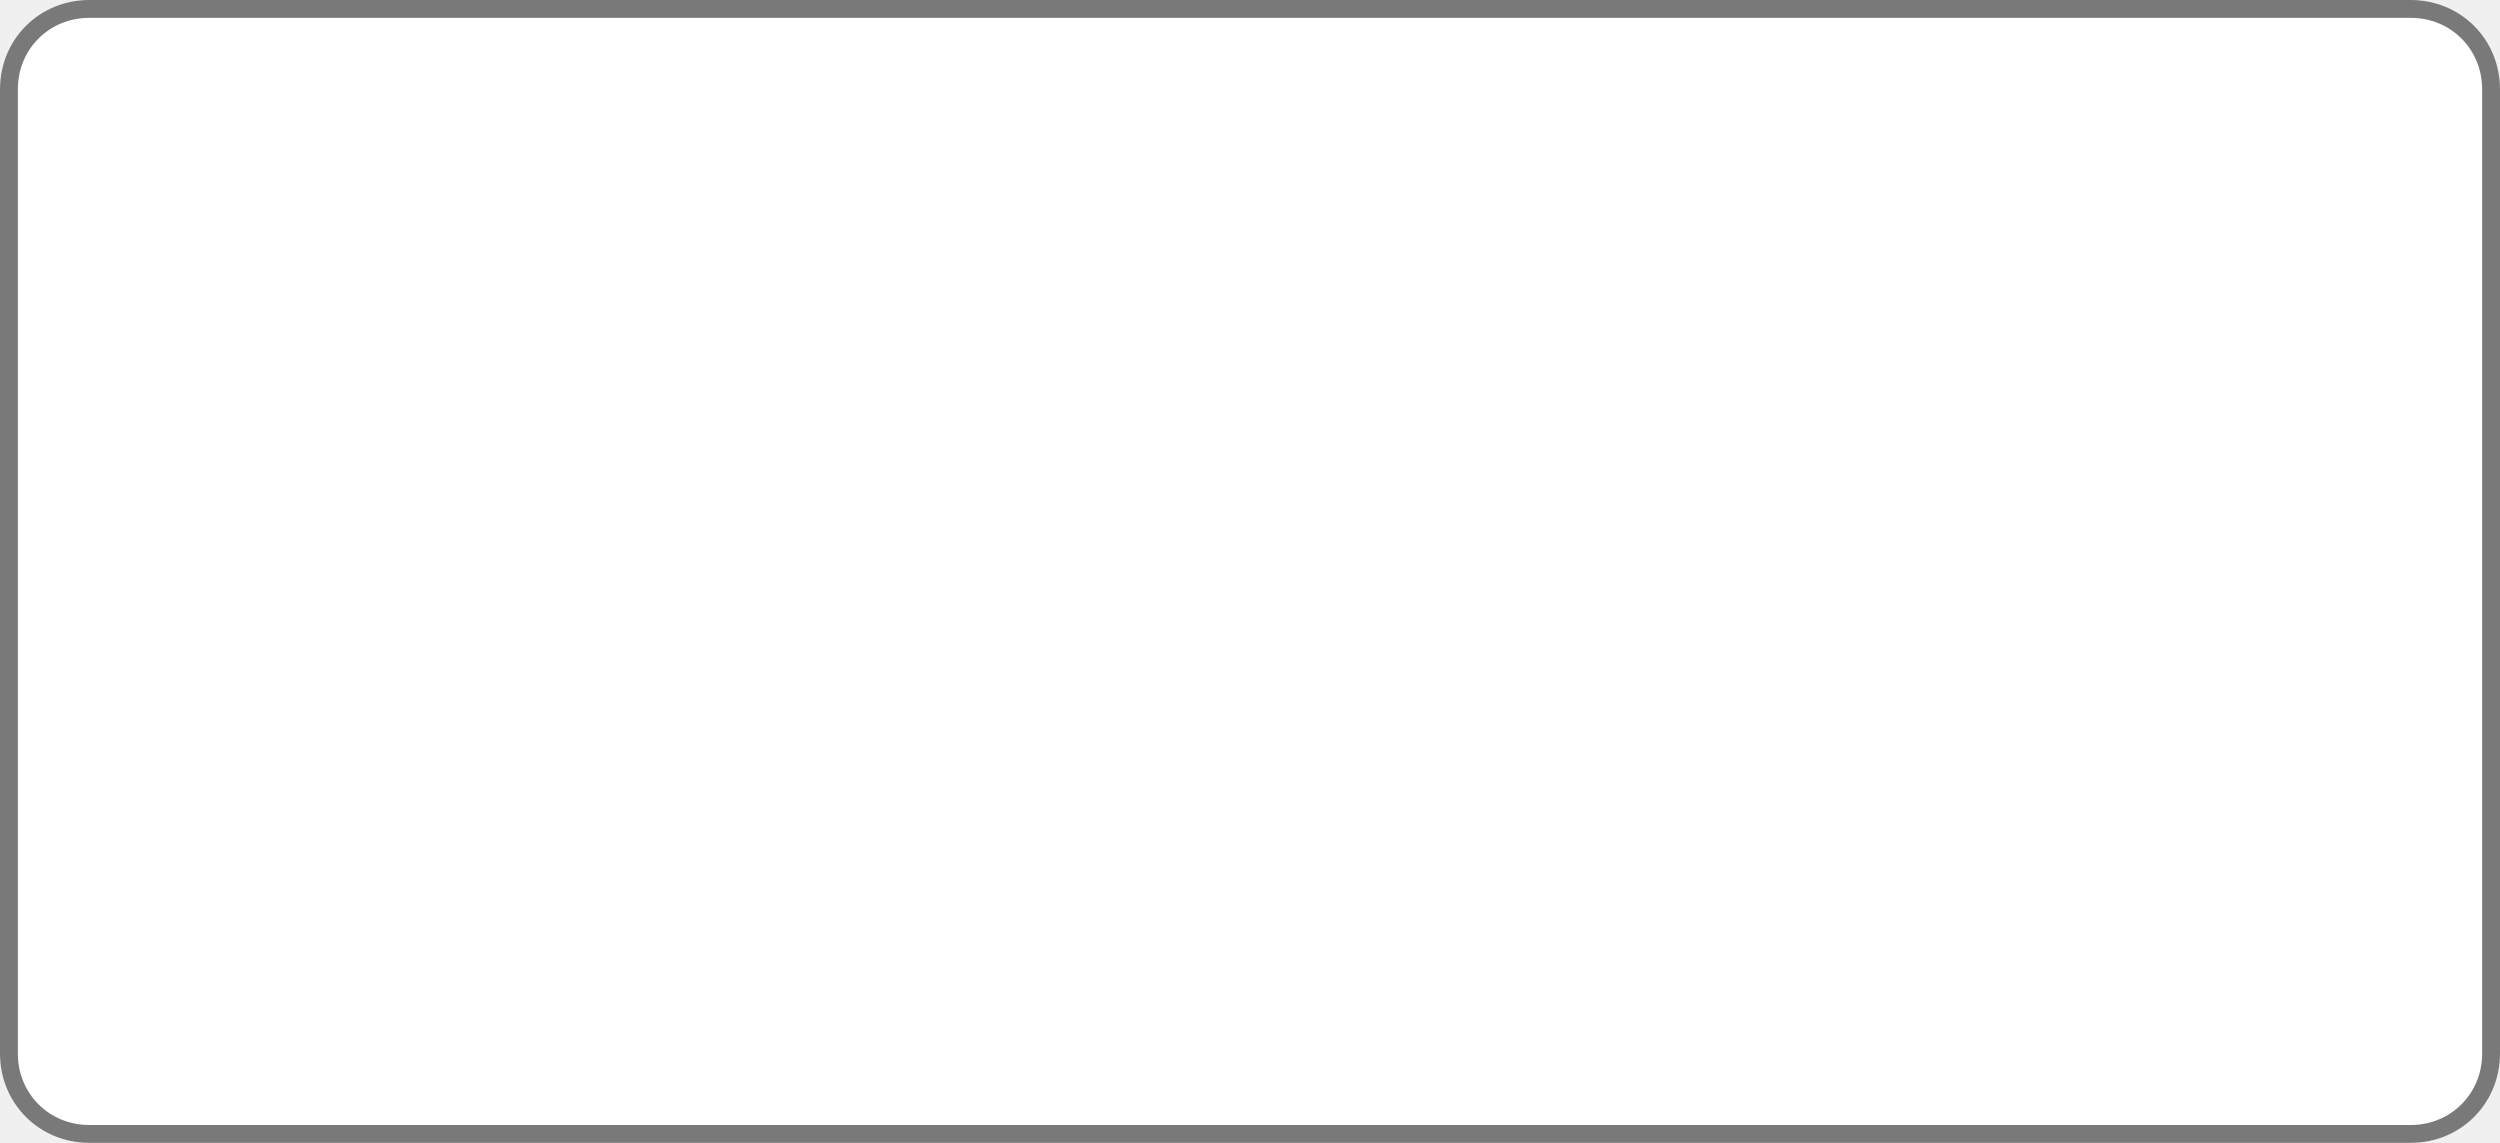
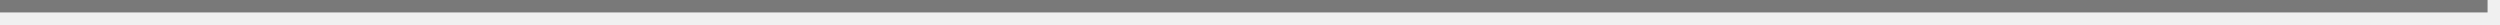
- <svg xmlns="http://www.w3.org/2000/svg" version="1.1" width="140px" height="64px">
-   <defs>
-     <mask fill="white" id="clip64">
-       <path d="M 0 59  L 0 5  C 0 2.2  2.2 0  5 0  L 135 0  C 137.8 0  140 2.2  140 5  L 140 59  C 140 61.8  137.8 64  135 64  L 63.963 64  L 5 64  C 2.2 64  0 61.8  0 59  Z " fill-rule="evenodd" />
-     </mask>
-   </defs>
-   <g transform="matrix(1 0 0 1 -4450 -766 )">
-     <path d="M 0 59  L 0 5  C 0 2.2  2.2 0  5 0  L 135 0  C 137.8 0  140 2.2  140 5  L 140 59  C 140 61.8  137.8 64  135 64  L 63.963 64  L 5 64  C 2.2 64  0 61.8  0 59  Z " fill-rule="nonzero" fill="#ffffff" stroke="none" transform="matrix(1 0 0 1 4450 766 )" />
-     <path d="M 0 59  L 0 5  C 0 2.2  2.2 0  5 0  L 135 0  C 137.8 0  140 2.2  140 5  L 140 59  C 140 61.8  137.8 64  135 64  L 63.963 64  L 5 64  C 2.2 64  0 61.8  0 59  Z " stroke-width="2" stroke="#797979" fill="none" transform="matrix(1 0 0 1 4450 766 )" mask="url(#clip64)" />
+ <svg xmlns="http://www.w3.org/2000/svg" version="1.1" width="201px" height="2px">
+   <g transform="matrix(1 0 0 1 -135 -405 )">
+     <path d="M 135 405.5  L 335 405.5  " stroke-width="1" stroke="#797979" fill="none" />
  </g>
</svg>
